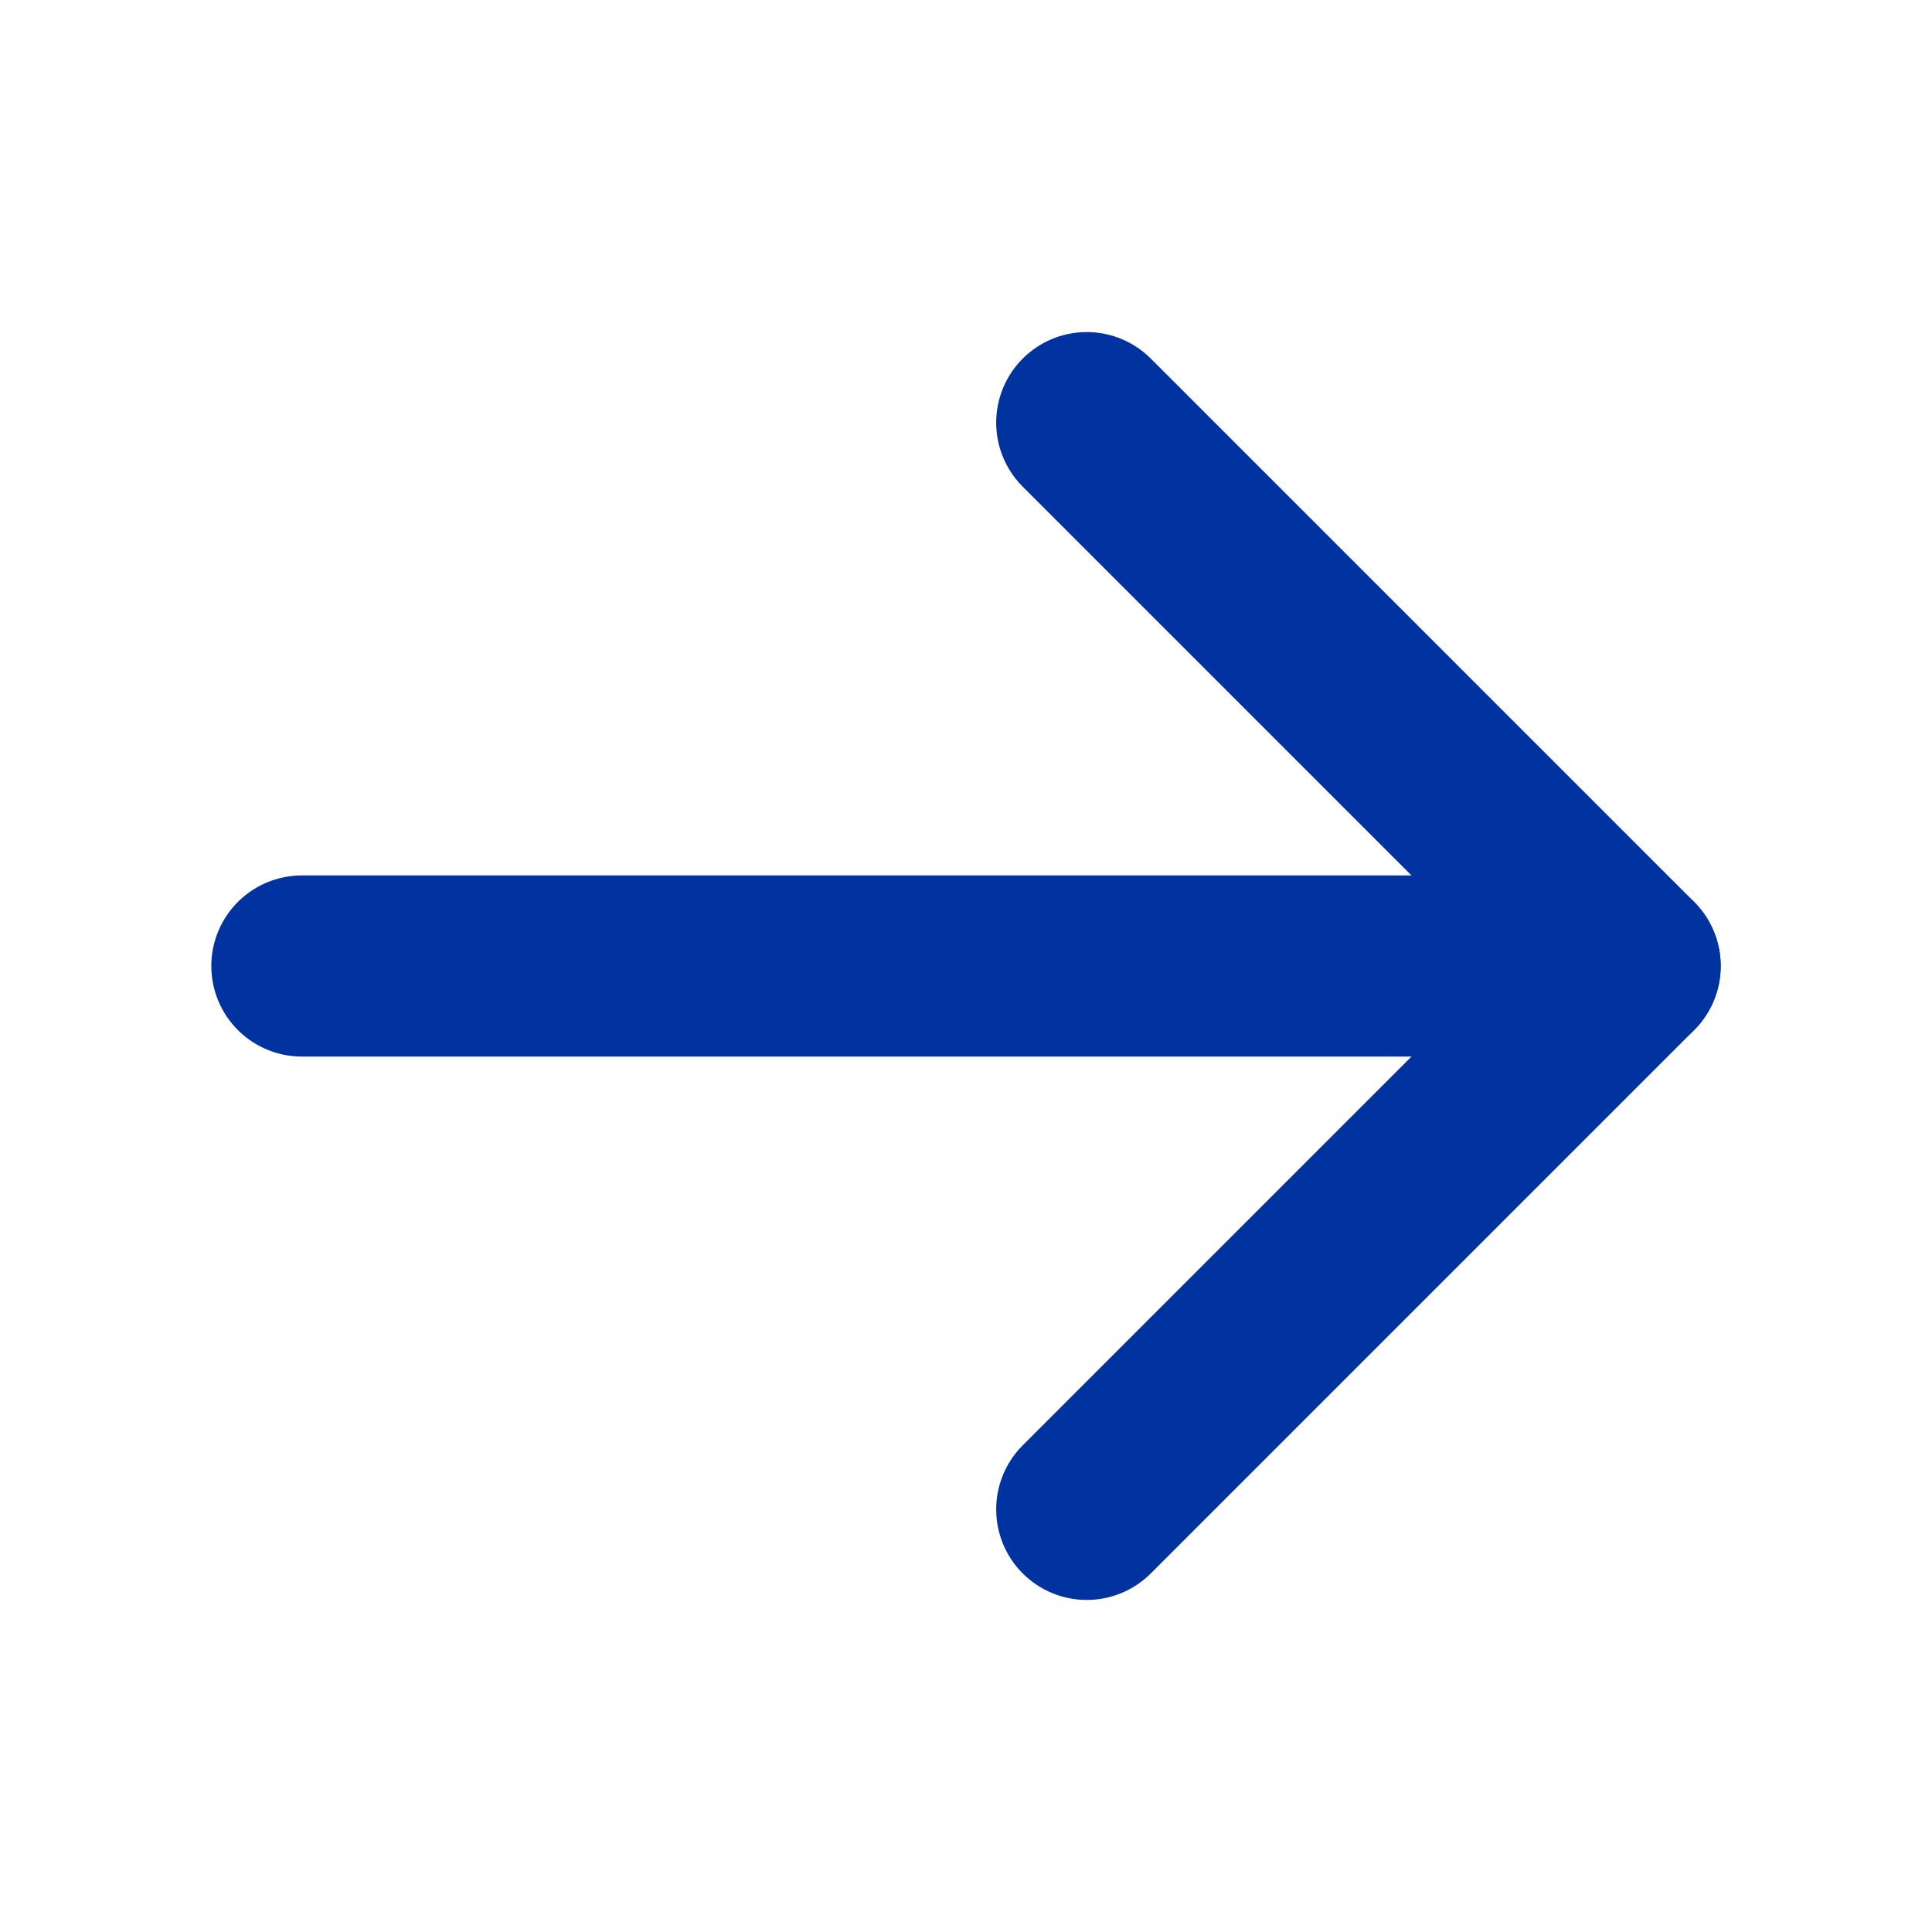
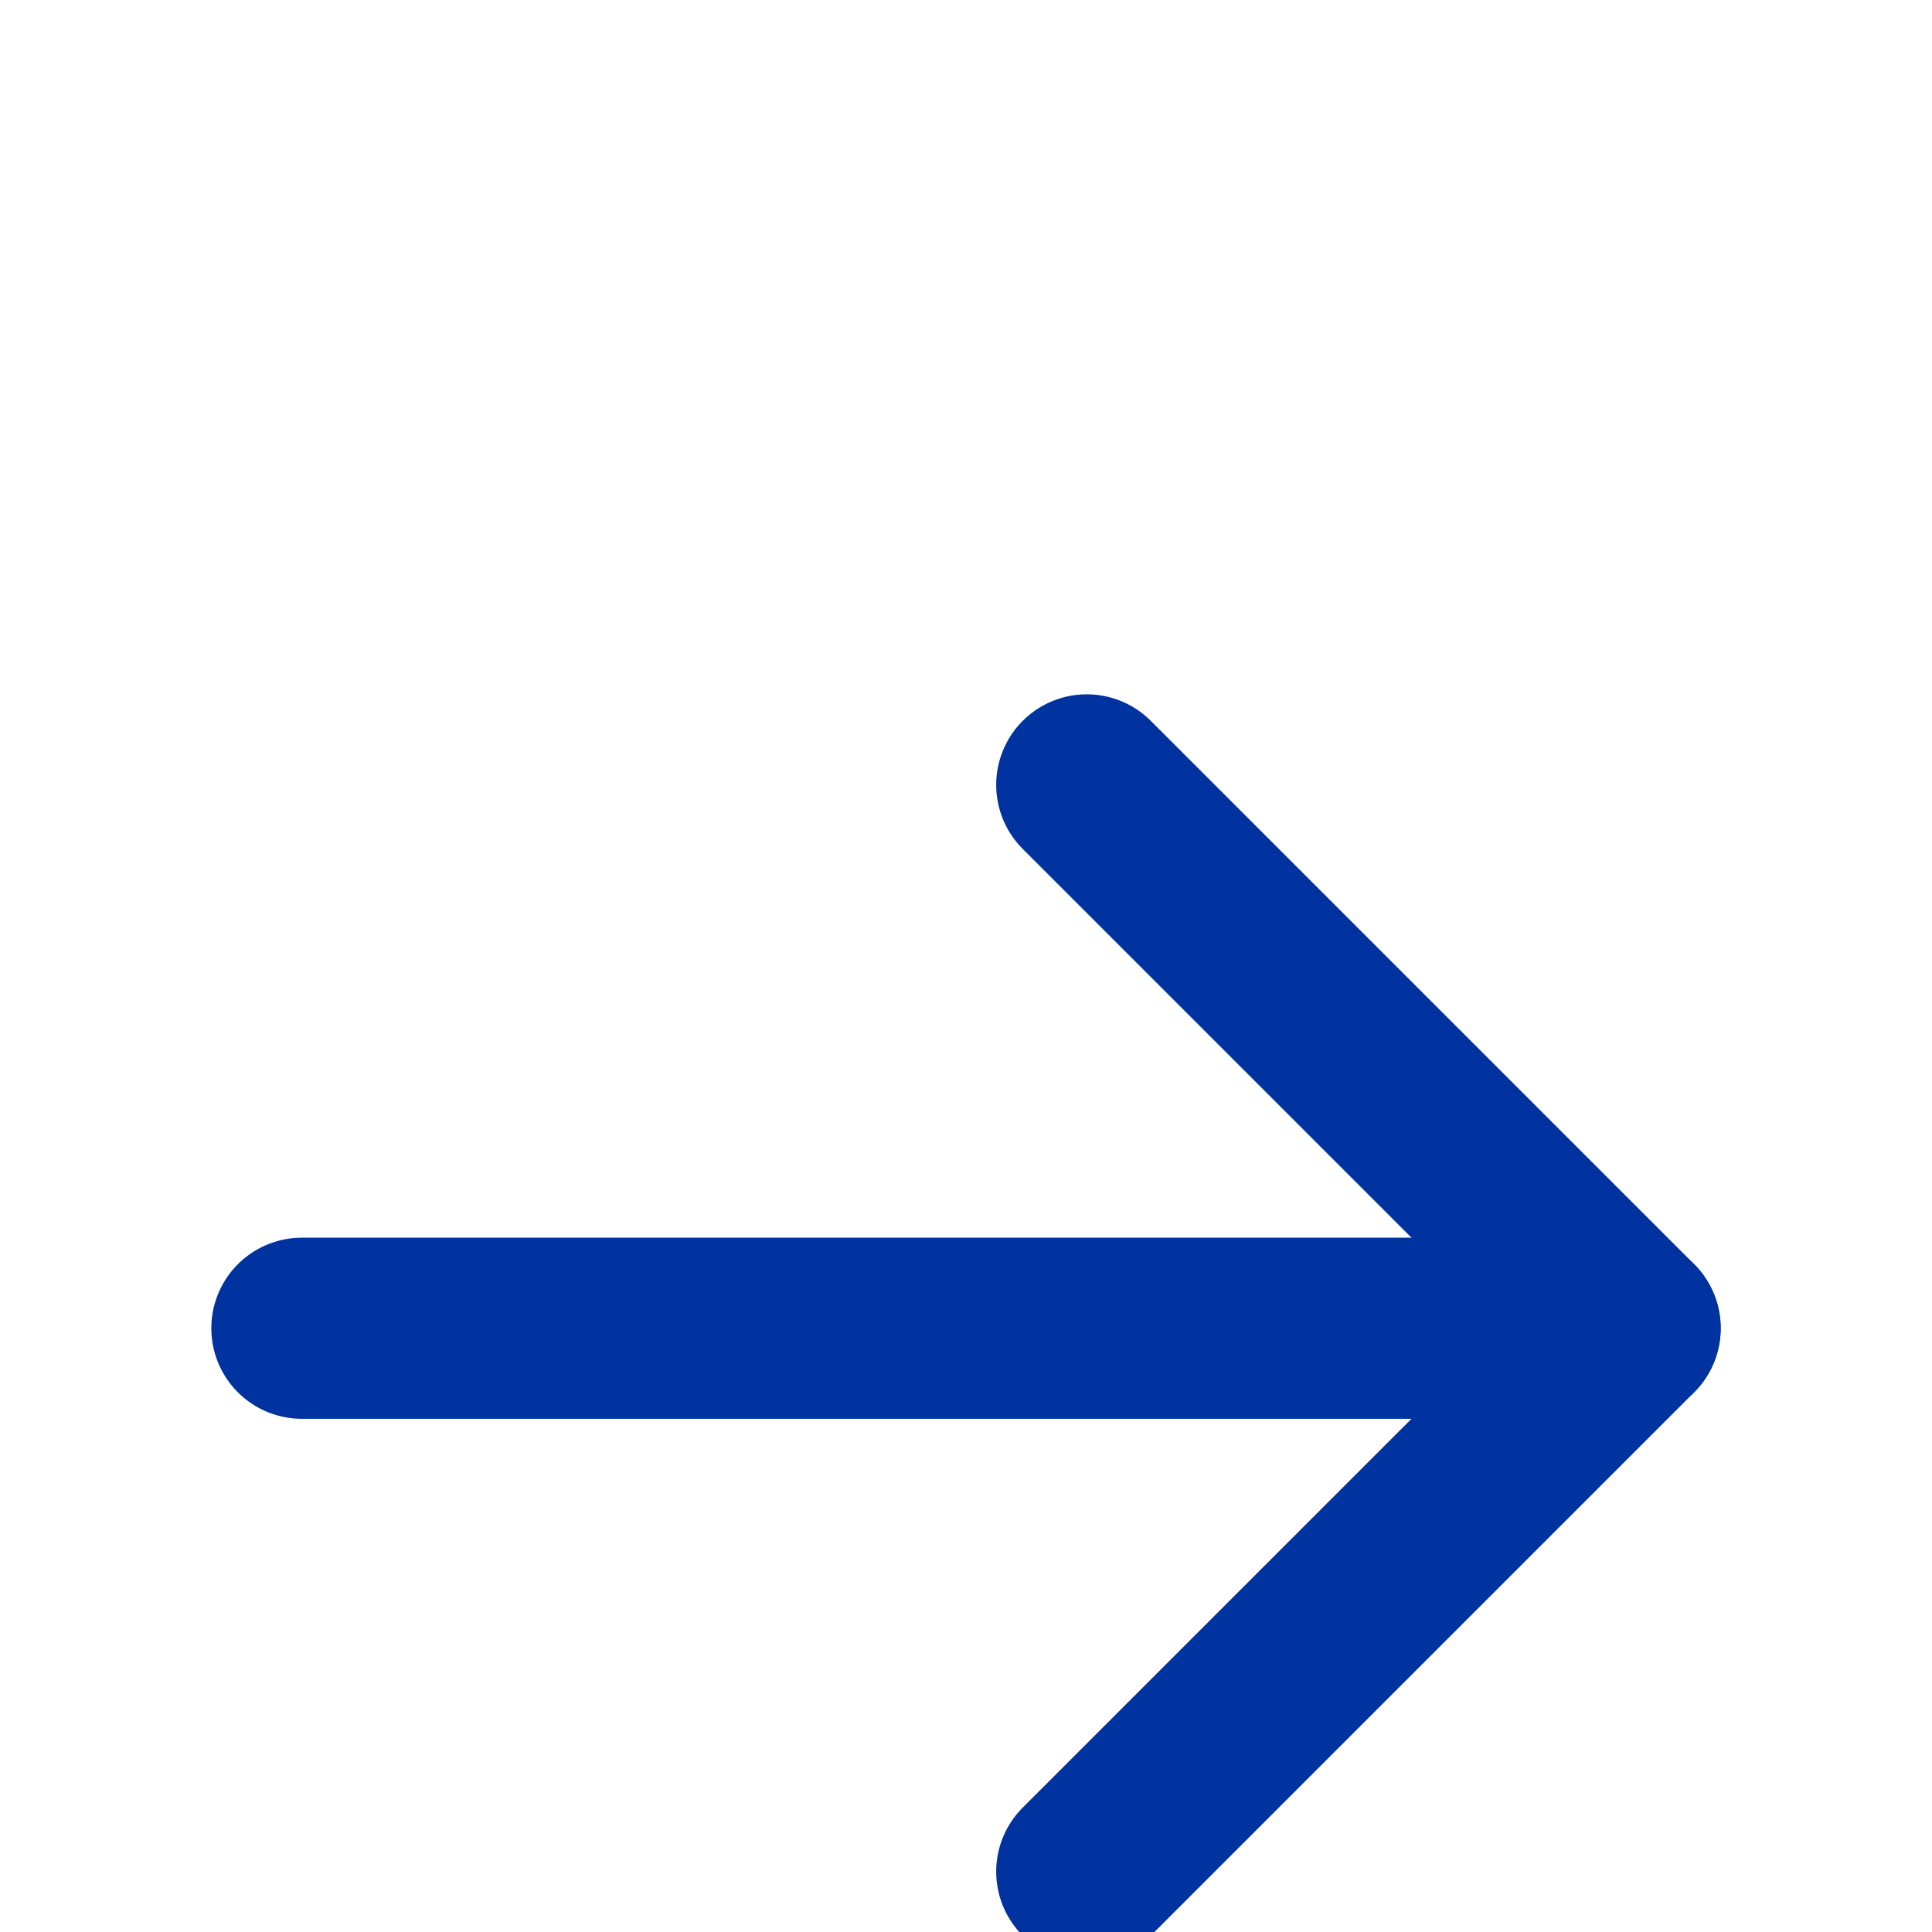
- <svg xmlns="http://www.w3.org/2000/svg" width="32" height="32" viewBox="0 0 32 32" fill="none">
+ <svg xmlns="http://www.w3.org/2000/svg" width="32" height="32" viewBox="0 0 32 20" fill="none">
  <path d="M5 16H27" stroke="#0032A0" stroke-width="3" stroke-linecap="round" stroke-linejoin="round" />
  <path d="M18 7L27 16L18 25" stroke="#0032A0" stroke-width="3" stroke-linecap="round" stroke-linejoin="round" />
</svg>
